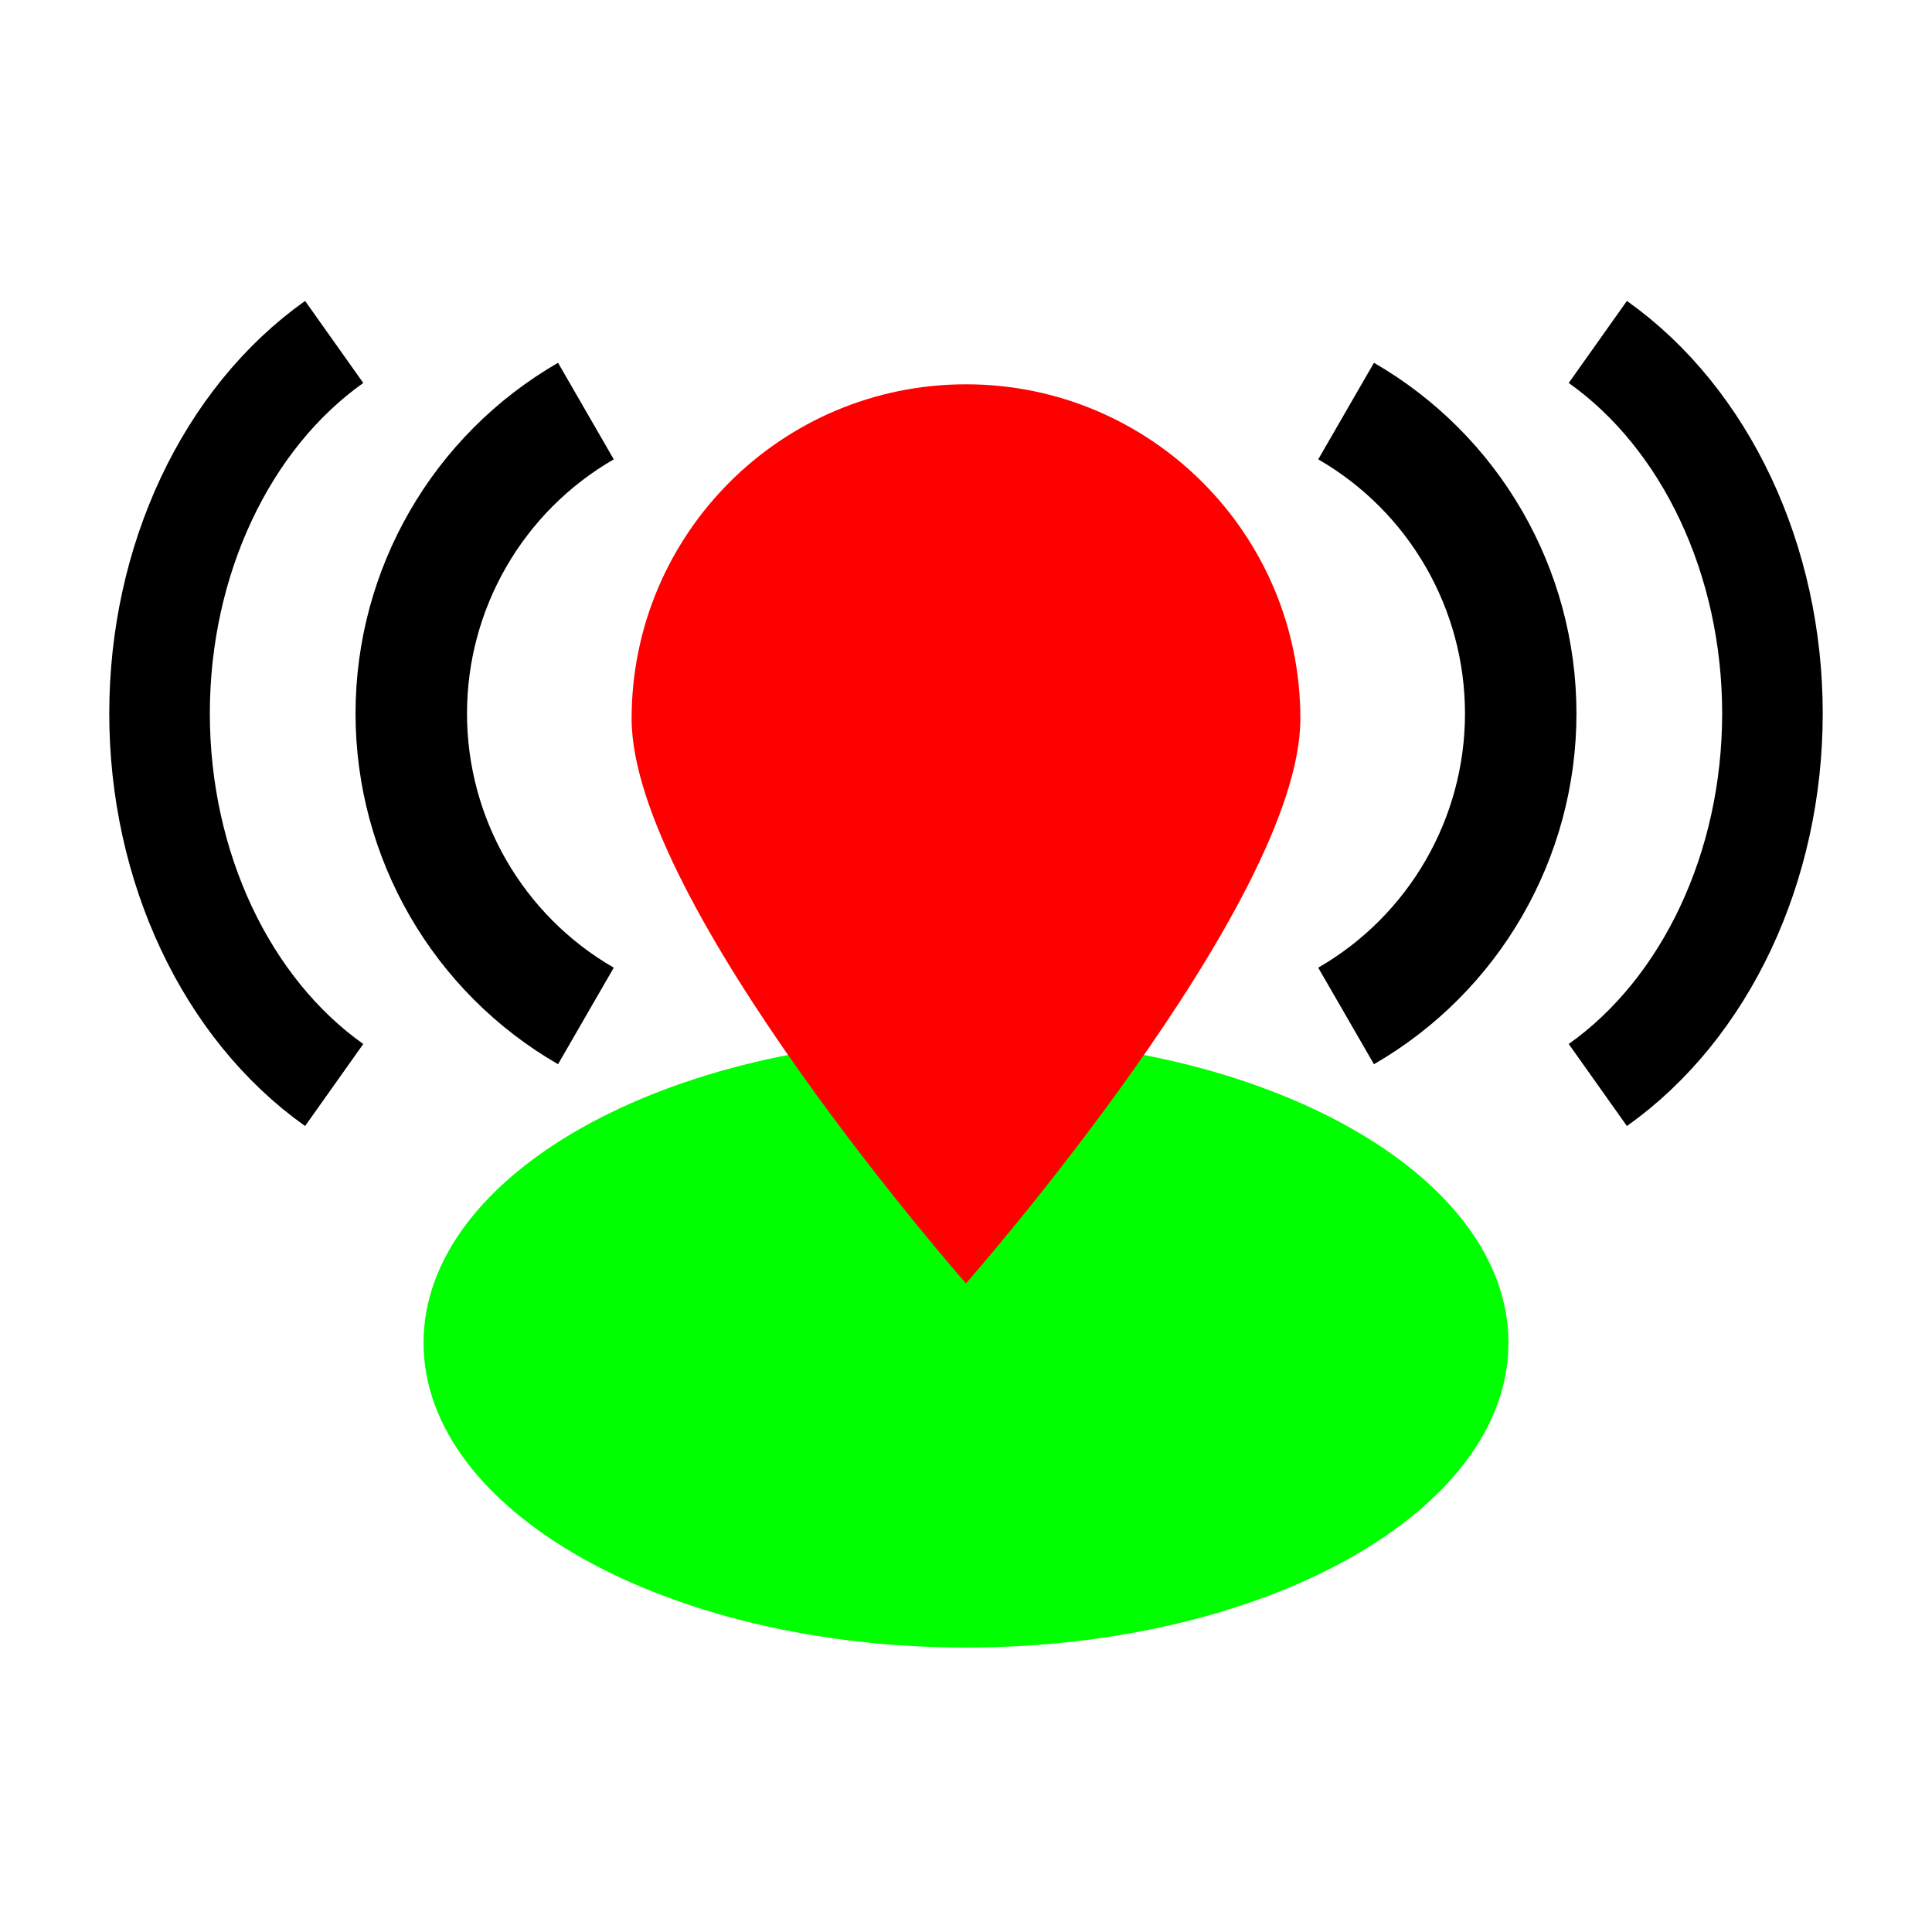
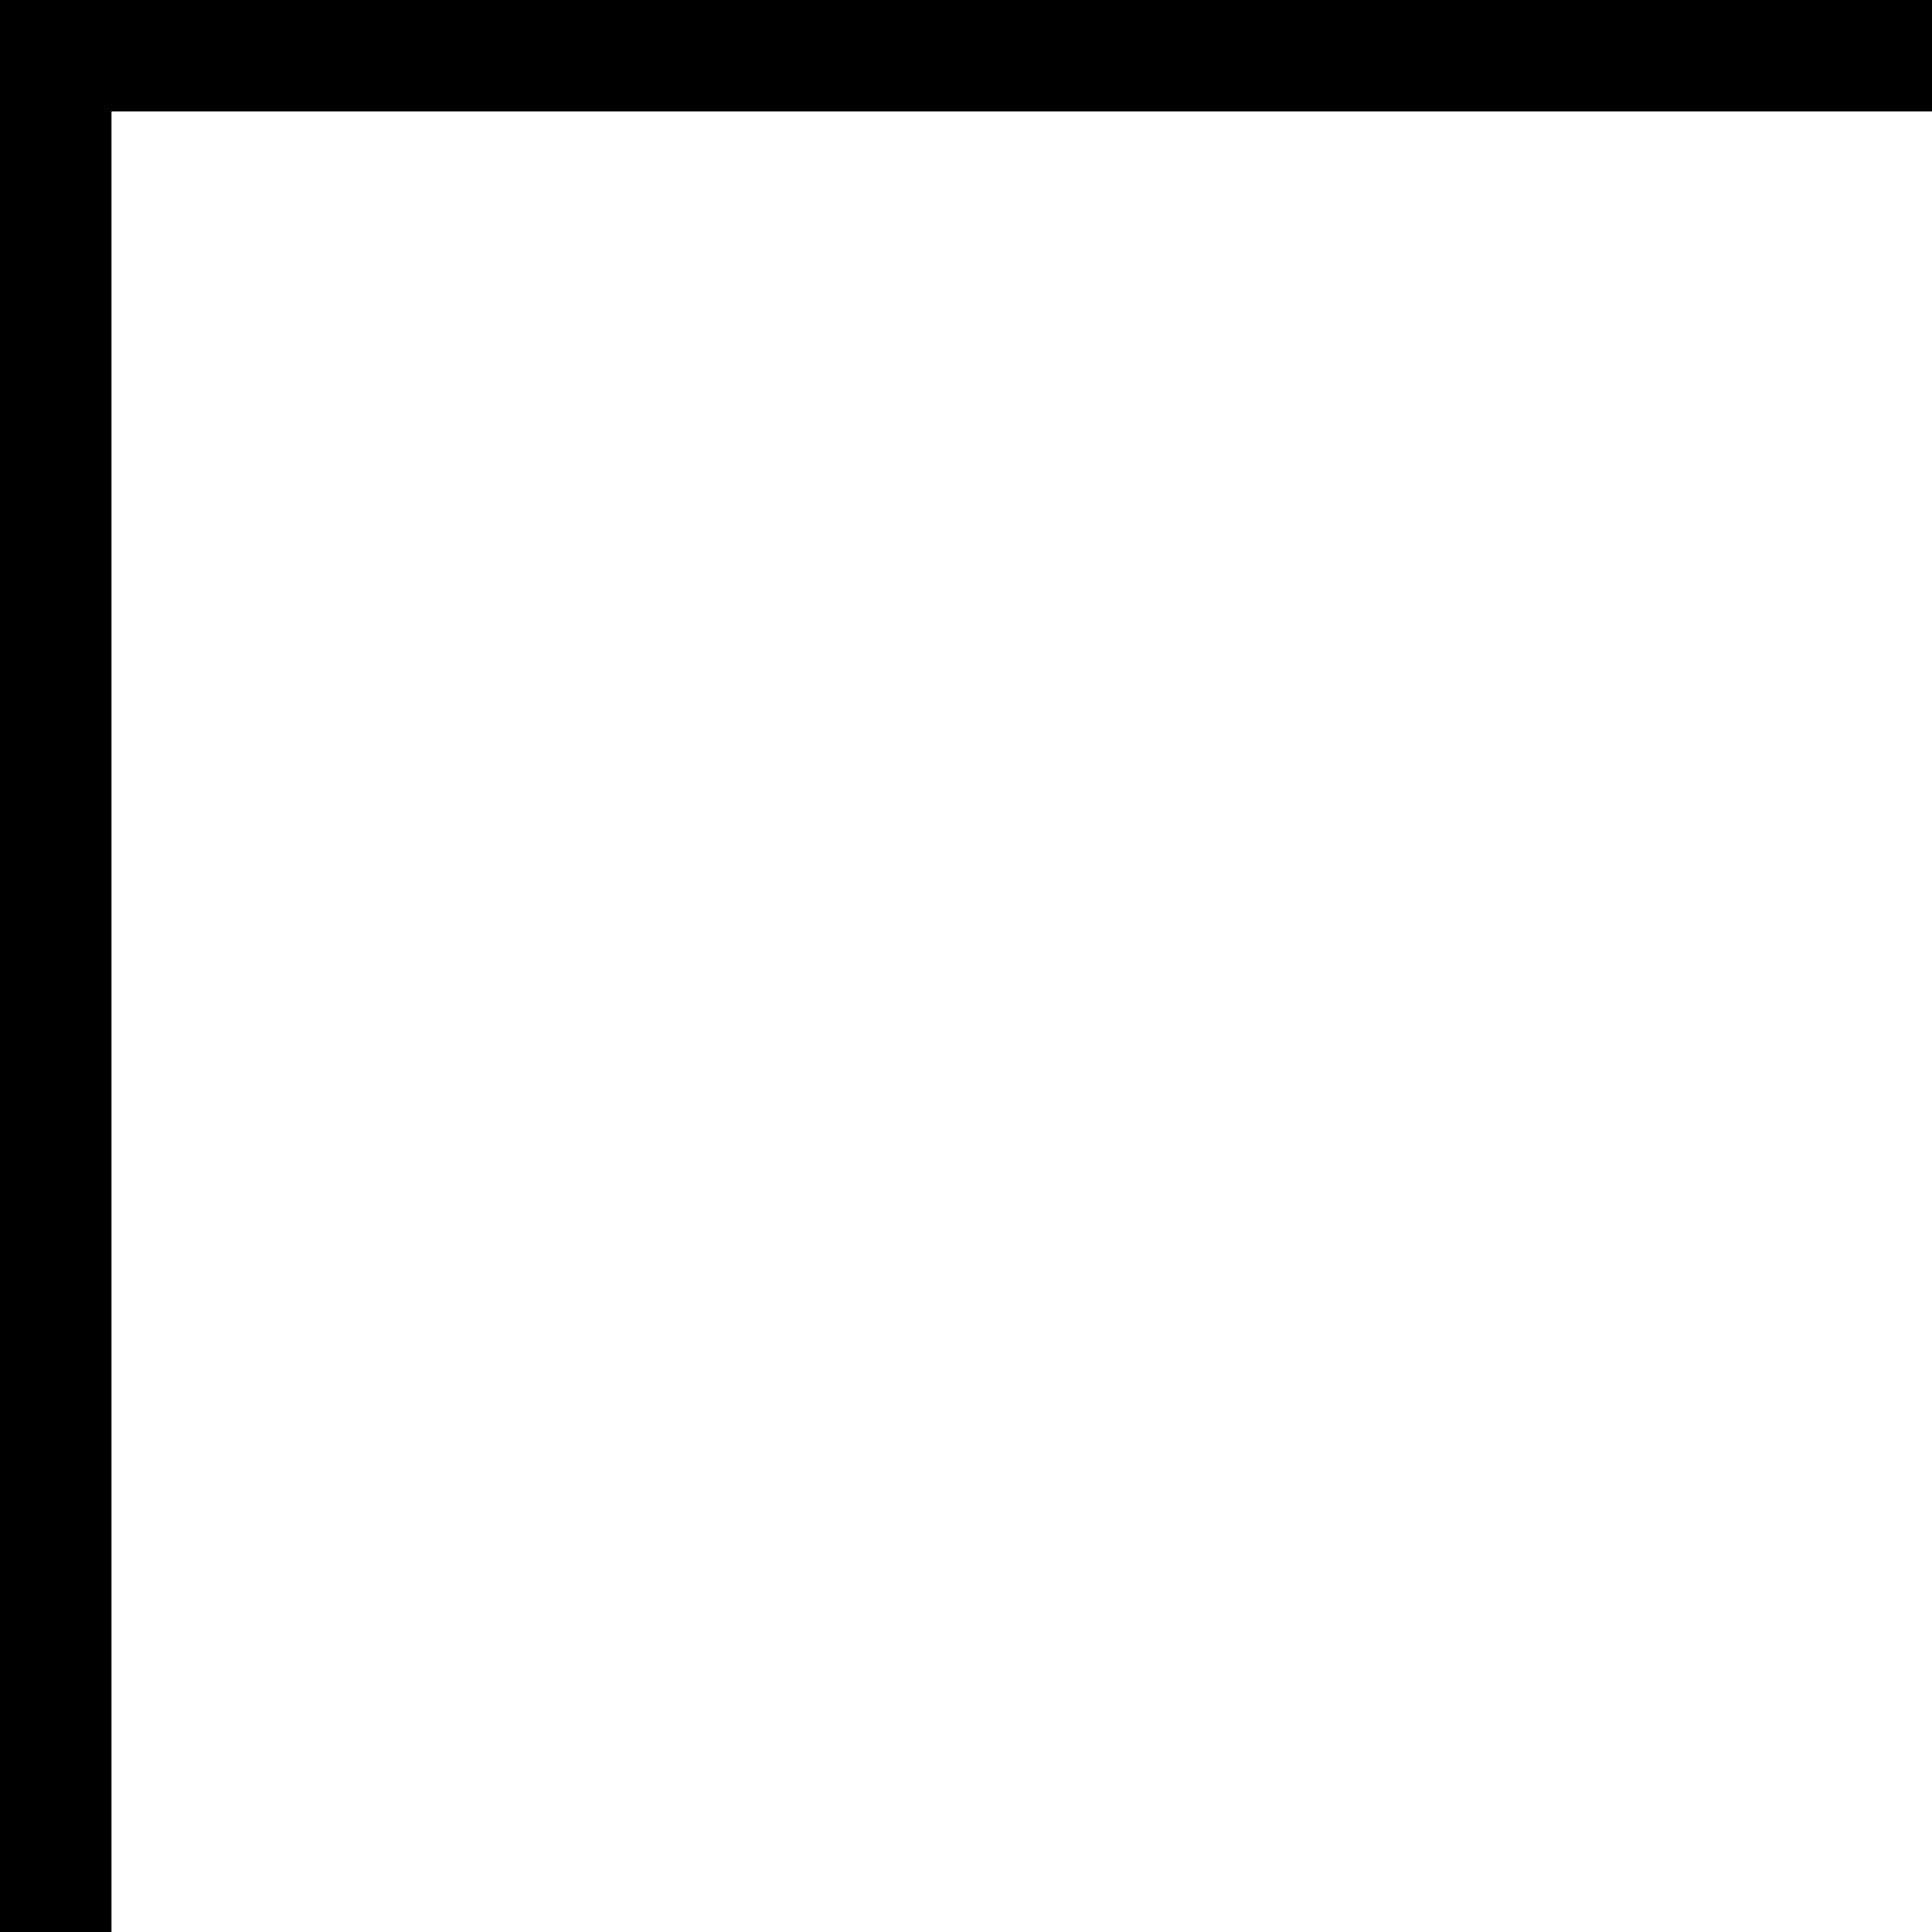
<svg xmlns="http://www.w3.org/2000/svg" width="260" height="260" viewBox="0 0 68.792 68.792" version="1.1" id="svg5">
  <defs id="defs2" />
  <g id="layer2" transform="translate(-522.2875,-702.9979)" style="display:inline">
-     <path id="rect1559" style="fill:#ffffff;fill-opacity:1;stroke-width:0.265" d="m 522.287,702.998 h 68.792 v 68.792 h -68.792 z" />
-     <g id="g1623" transform="translate(-1.058343,-53.25642)">
+     <rect style="fill:#ffffff;stroke:#000000;stroke-width:3.969" id="rect38" width="266.965" height="128.323" x="524.272" y="704.982" />
+     <path id="rect1559" style="fill:#ffffff;fill-opacity:1;stroke-width:0.265" d="m 625.343,710.539 h 68.792 v 68.792 h -68.792 z" />
+     <g id="g1623" transform="translate(100.0125,-30.89911)">
      <ellipse style="opacity:1;fill:#00ff00;fill-opacity:1;stroke-width:0.265" id="path4492" cx="557.742" cy="804.069" rx="19.315" ry="10.848" />
      <g id="g1613" transform="translate(0.2645582)">
        <path id="path4220" style="opacity:1;fill:#ff0000;stroke-width:0.265" d="m 569.383,781.844 c 0,6.576 -11.906,20.108 -11.906,20.108 0,0 -11.906,-13.533 -11.906,-20.108 0,-6.576 5.331,-11.906 11.906,-11.906 6.576,0 11.906,5.331 11.906,11.906 z" />
        <g id="g1605" transform="translate(0.6212145)">
          <path style="fill:none;stroke:#000000;stroke-width:3.969;stroke-miterlimit:4;stroke-dasharray:none;stroke-opacity:1" id="path850" d="m 543.322,792.429 a 12.435,12.435 0 0 1 -6.218,-10.769 12.435,12.435 0 0 1 6.218,-10.769" />
          <path style="fill:none;stroke:#000000;stroke-width:3.581;stroke-miterlimit:4;stroke-dasharray:none;stroke-opacity:1" id="path850-1" d="m 534.359,794.888 a 12.435,15.276 0 0 1 -6.218,-13.229 12.435,15.276 0 0 1 6.218,-13.229" />
          <path style="fill:none;stroke:#000000;stroke-width:3.969;stroke-miterlimit:4;stroke-dasharray:none;stroke-opacity:1" id="path850-42" transform="scale(-1,1)" d="m -570.39,792.429 a 12.435,12.435 0 0 1 -6.218,-10.769 12.435,12.435 0 0 1 6.218,-10.769" />
          <path style="fill:none;stroke:#000000;stroke-width:3.581;stroke-miterlimit:4;stroke-dasharray:none;stroke-opacity:1" id="path850-1-0" transform="scale(-1,1)" d="m -579.353,794.888 a 12.435,15.276 0 0 1 -6.218,-13.229 12.435,15.276 0 0 1 6.218,-13.229" />
        </g>
      </g>
    </g>
  </g>
</svg>
